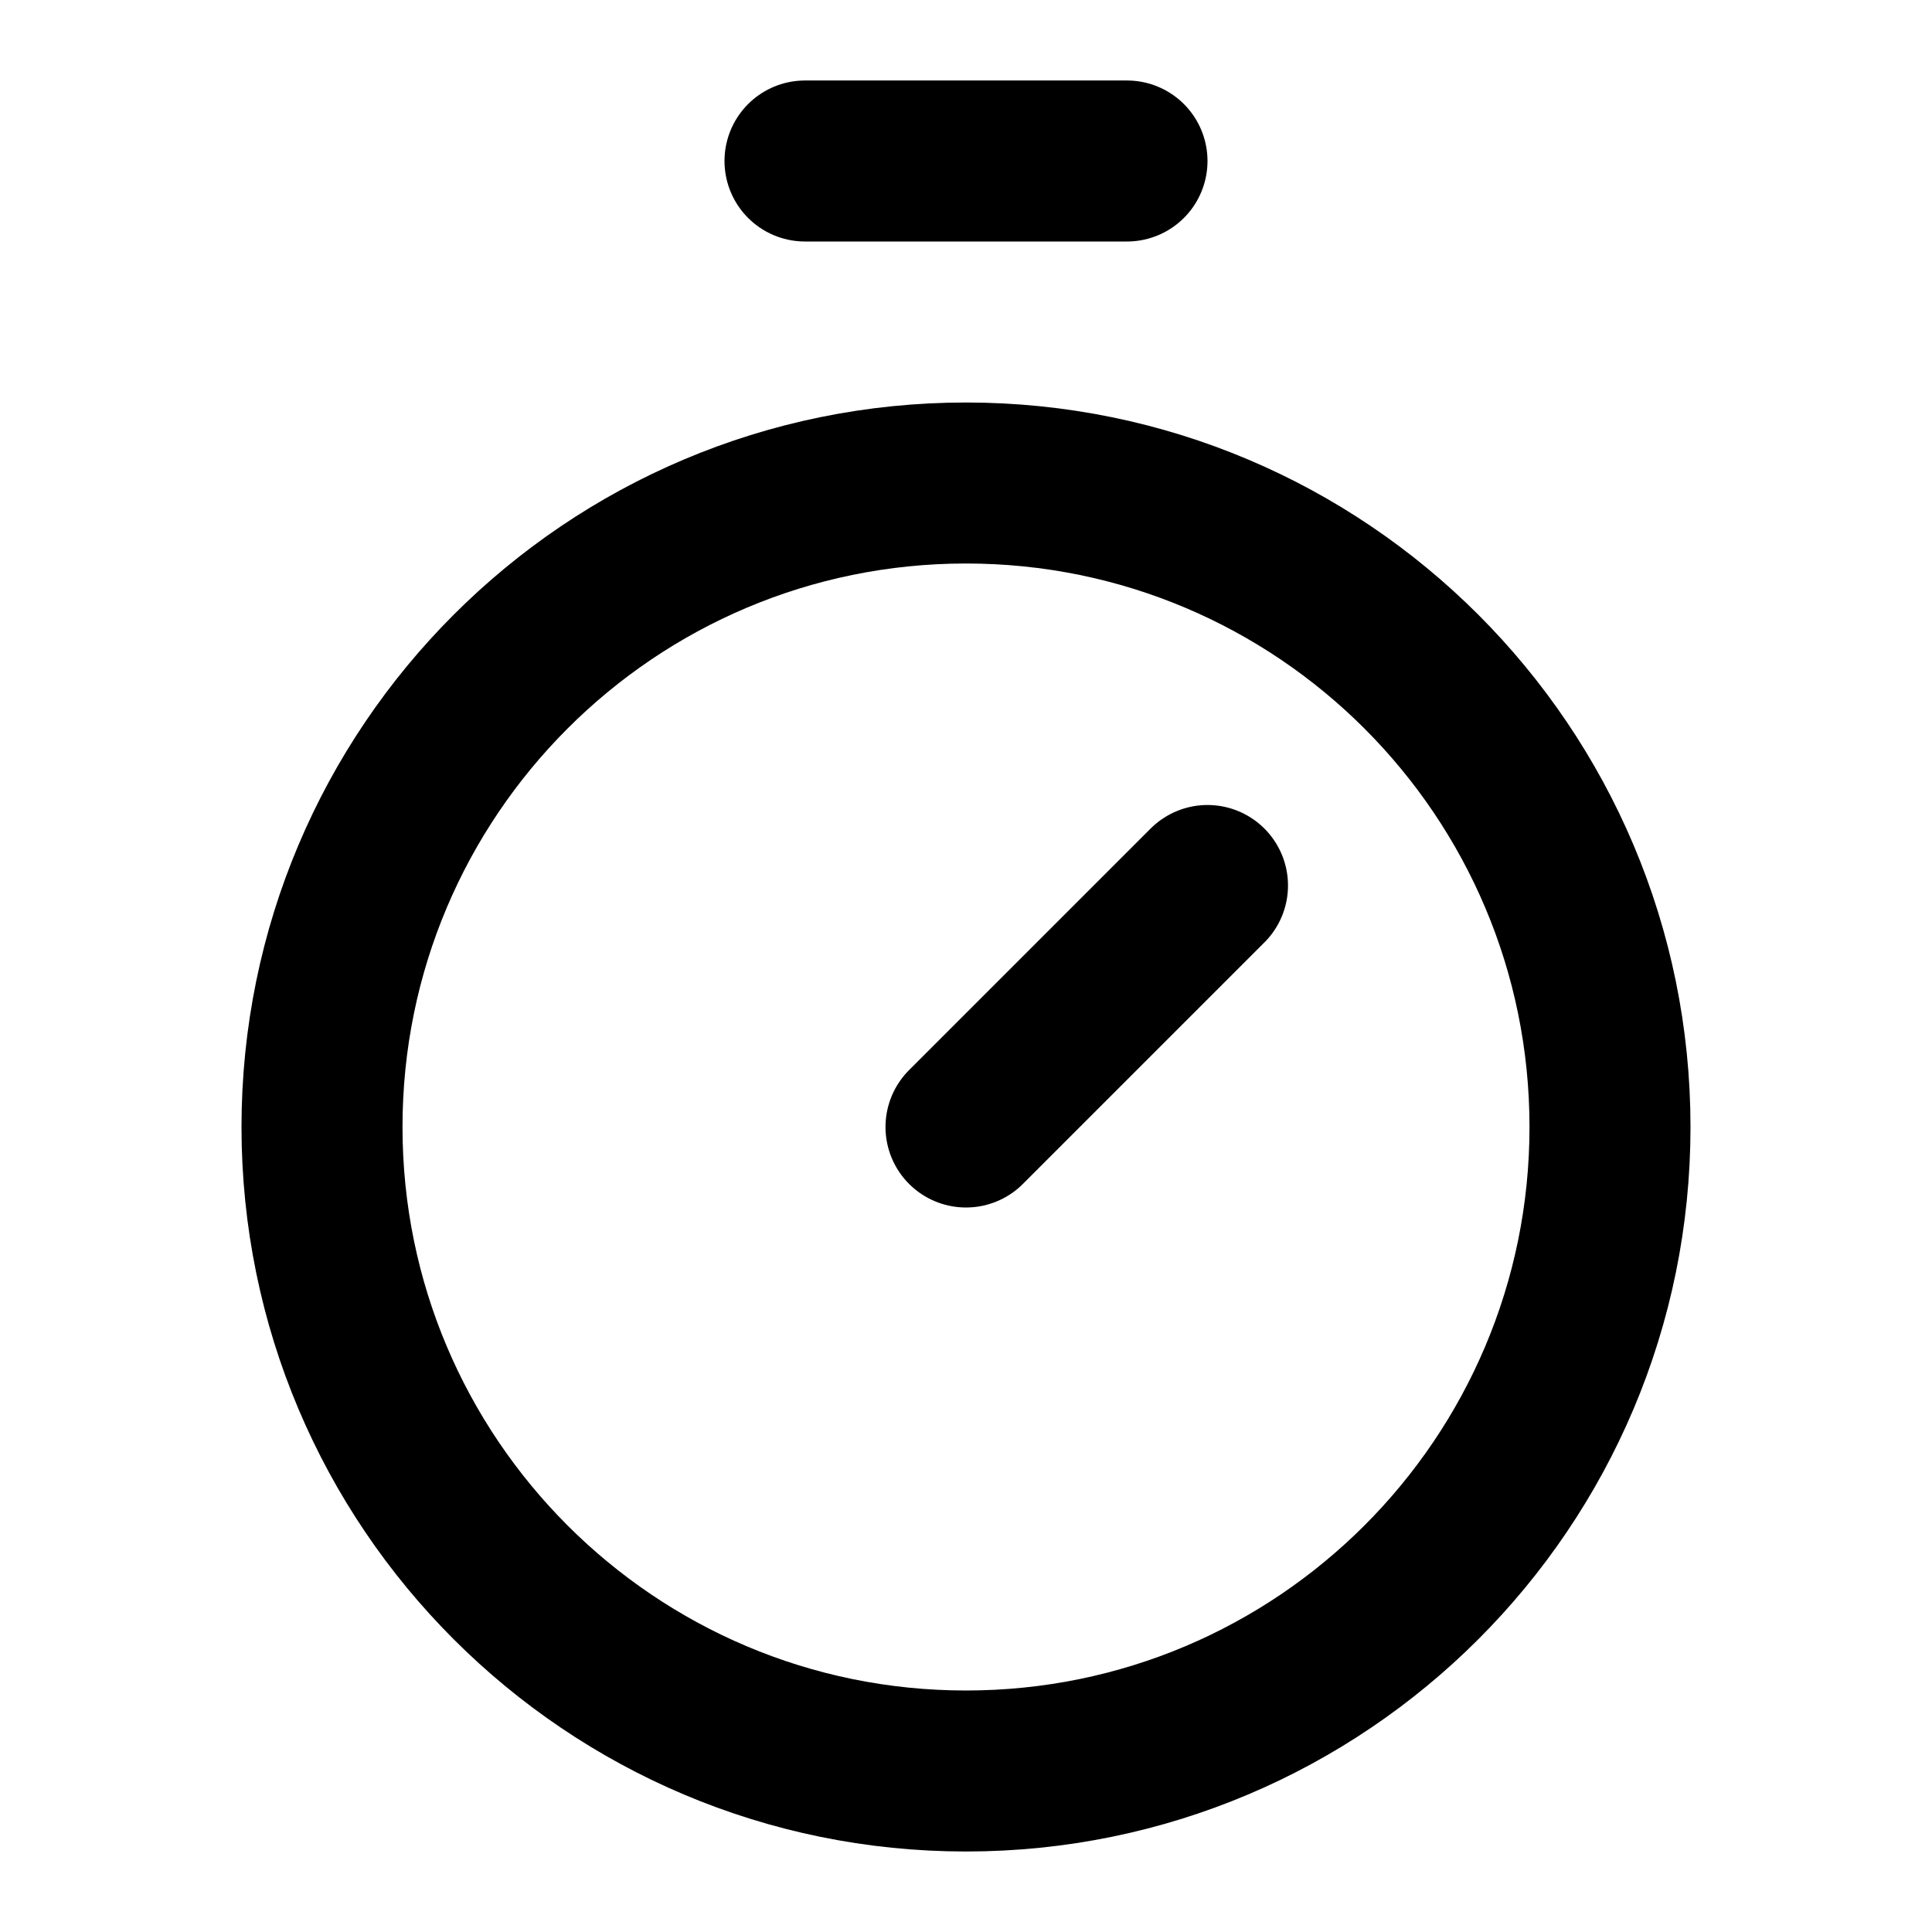
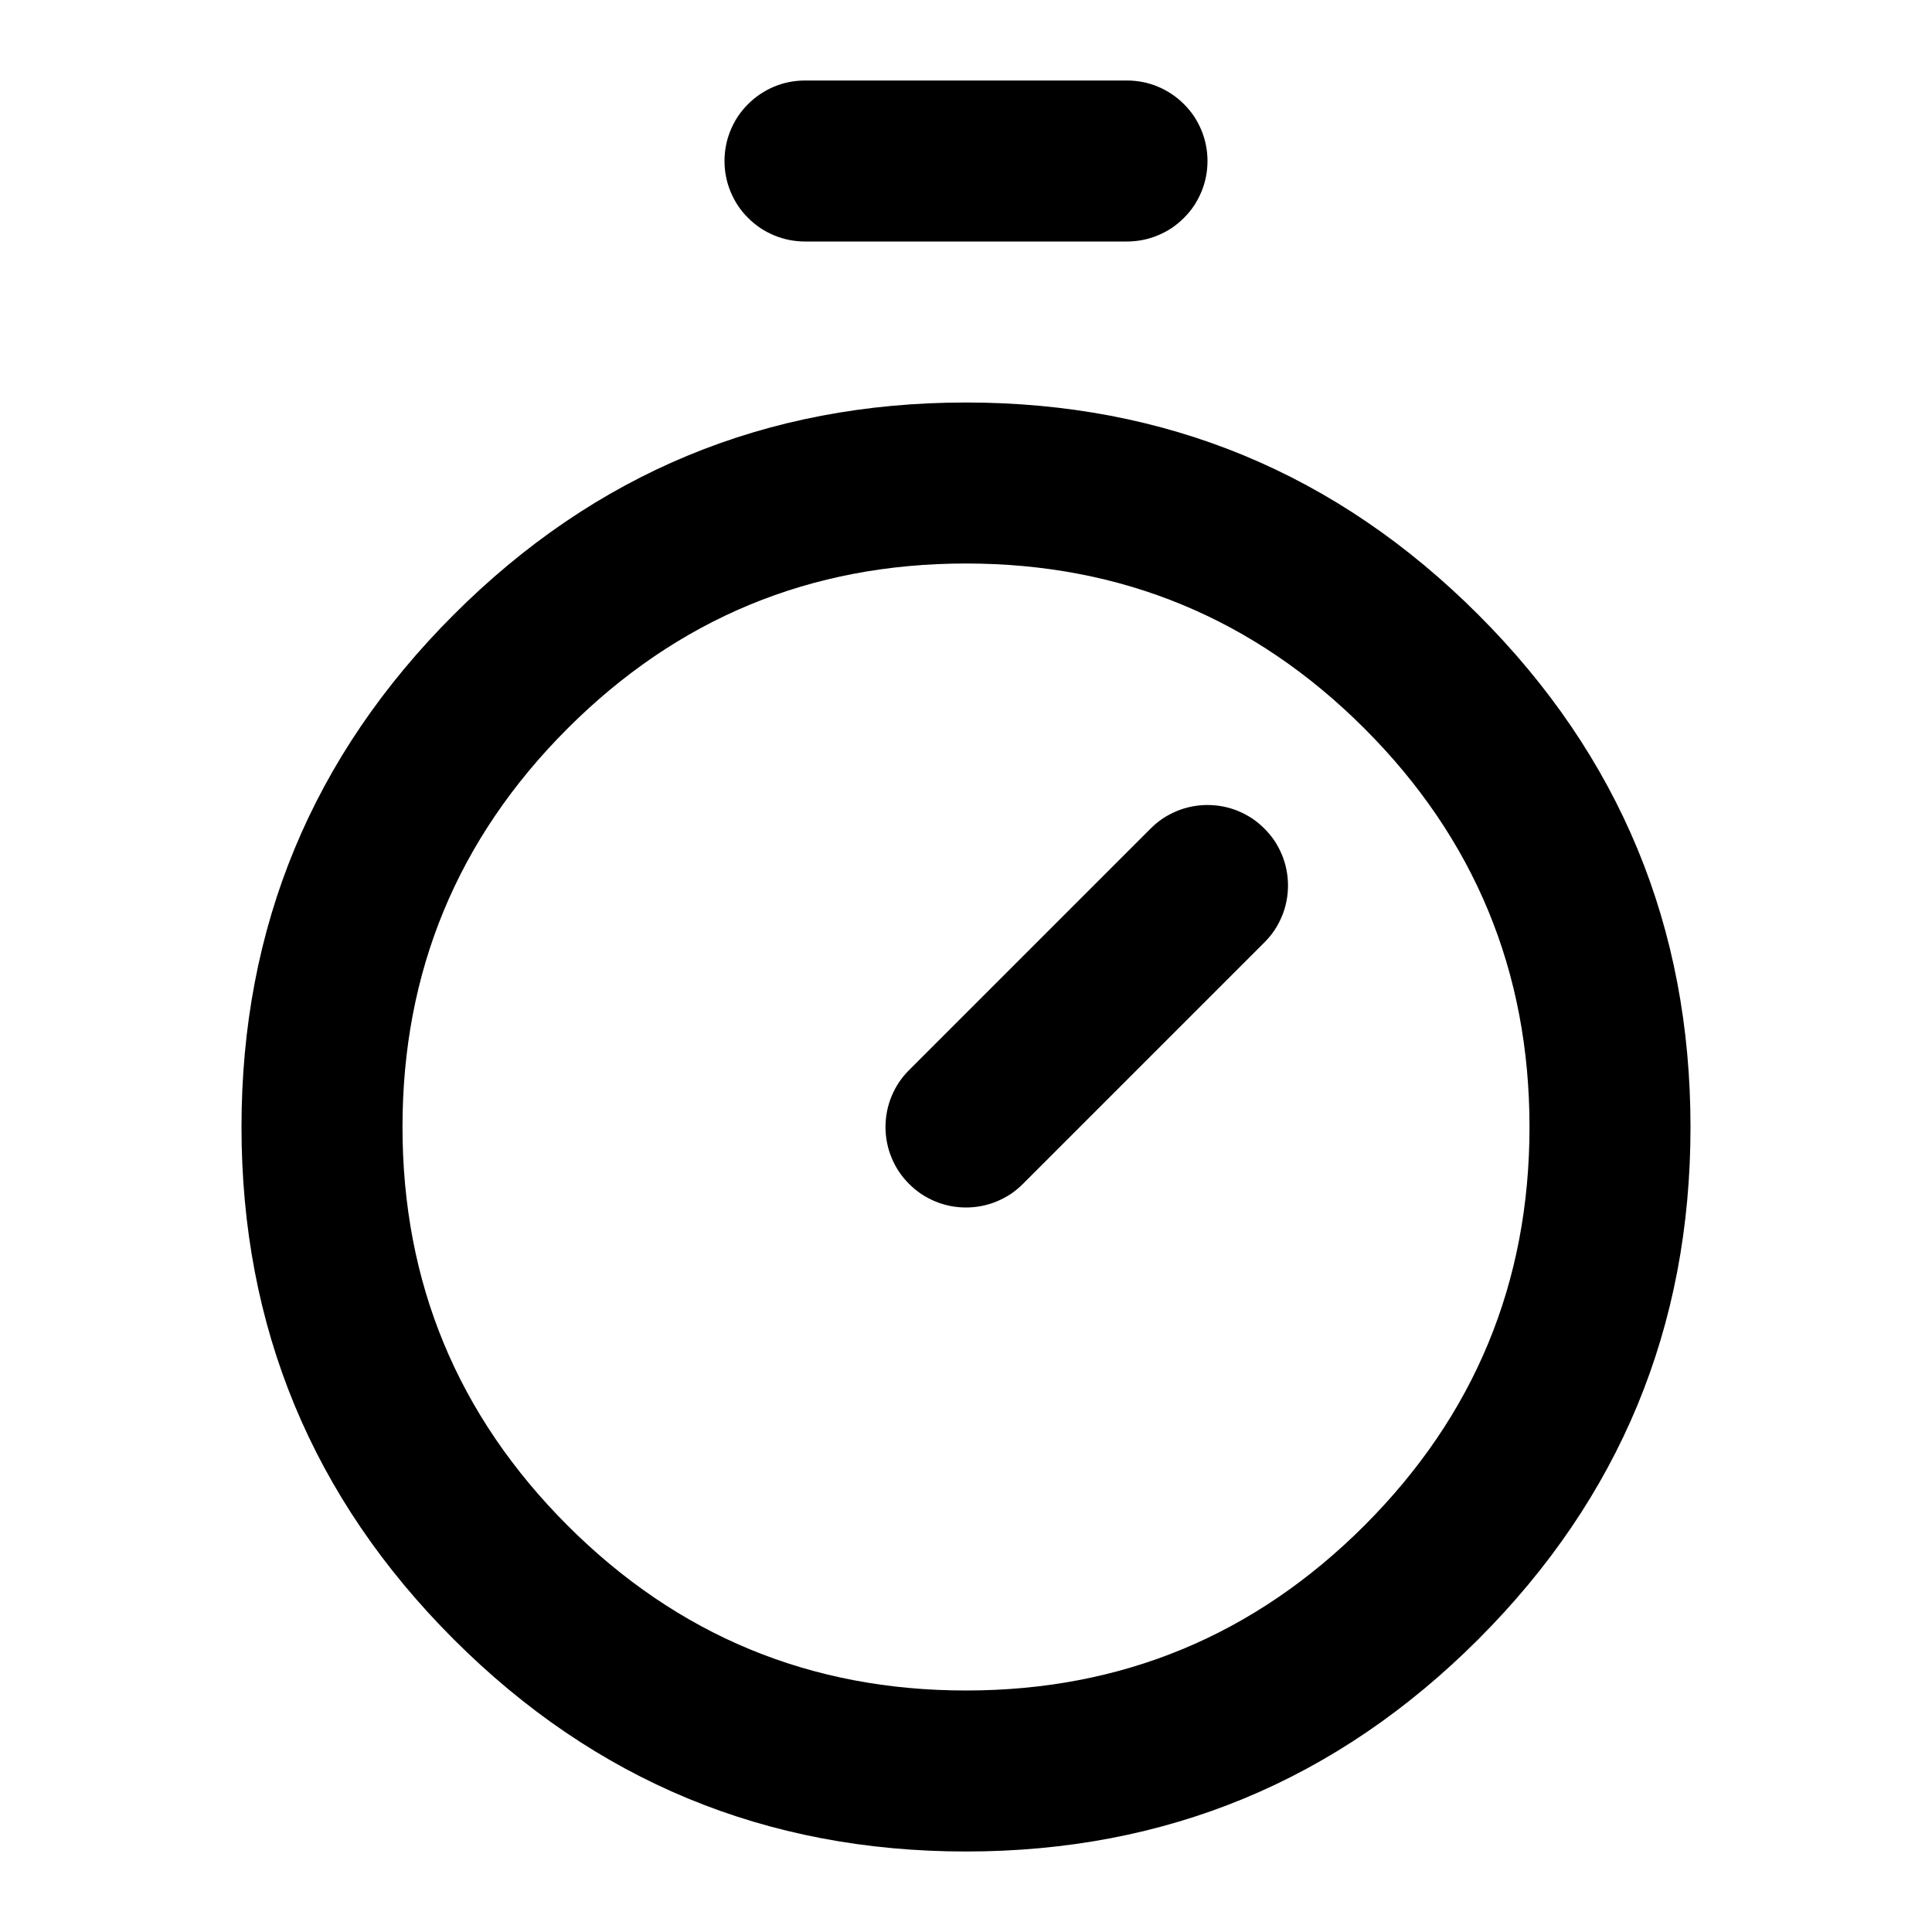
- <svg xmlns="http://www.w3.org/2000/svg" width="24" height="24" viewBox="0 0 24 24" fill="none" stroke="currentColor" stroke-width="2" stroke-linecap="round" stroke-linejoin="round" class="lucide lucide-timer-icon lucide-timer">
-   <line x1="10" x2="14" y1="2" y2="2" />
-   <line x1="12" x2="15" y1="14" y2="11" />
-   <circle cx="12" cy="14" r="8" />
+ <svg xmlns="http://www.w3.org/2000/svg" width="24" height="24" viewBox="0 0 24 24" fill="#000">
+   <path d="M14 1L10 1Q9.902 1 9.805 1.019Q9.708 1.038 9.617 1.076Q9.526 1.114 9.444 1.169Q9.363 1.223 9.293 1.293Q9.223 1.363 9.168 1.444Q9.114 1.526 9.076 1.617Q9.038 1.708 9.019 1.805Q9 1.901 9 2Q9 2.099 9.019 2.195Q9.038 2.292 9.076 2.383Q9.114 2.474 9.168 2.556Q9.223 2.638 9.293 2.707Q9.363 2.777 9.444 2.832Q9.526 2.886 9.617 2.924Q9.708 2.962 9.805 2.981Q9.902 3 10 3L14 3Q14.098 3 14.195 2.981Q14.292 2.962 14.383 2.924Q14.474 2.886 14.556 2.832Q14.637 2.777 14.707 2.707Q14.777 2.638 14.832 2.556Q14.886 2.474 14.924 2.383Q14.962 2.292 14.981 2.195Q15 2.099 15 2Q15 1.901 14.981 1.805Q14.962 1.708 14.924 1.617Q14.886 1.526 14.832 1.444Q14.777 1.363 14.707 1.293Q14.637 1.223 14.556 1.169Q14.474 1.114 14.383 1.076Q14.292 1.038 14.195 1.019Q14.098 1 14 1ZM18.364 20.364Q21 17.728 21 14Q21 10.272 18.364 7.636Q15.728 5 12 5Q8.272 5 5.636 7.636Q3 10.272 3 14Q3 17.728 5.636 20.364Q8.272 23 12 23Q15.728 23 18.364 20.364ZM16.95 9.05Q19 11.101 19 14Q19 16.899 16.95 18.95Q14.899 21 12 21Q9.101 21 7.05 18.95Q5 16.899 5 14Q5 11.101 7.05 9.05Q9.101 7 12 7Q14.899 7 16.95 9.05ZM14.293 10.293Q14.363 10.223 14.444 10.168Q14.526 10.114 14.617 10.076Q14.708 10.038 14.805 10.019Q14.902 10 15 10Q15.098 10 15.195 10.019Q15.292 10.038 15.383 10.076Q15.474 10.114 15.556 10.168Q15.637 10.223 15.707 10.293Q15.777 10.363 15.832 10.444Q15.886 10.526 15.924 10.617Q15.962 10.708 15.981 10.805Q16 10.902 16 11Q16 11.098 15.981 11.195Q15.962 11.292 15.924 11.383Q15.886 11.474 15.832 11.556Q15.777 11.637 15.707 11.707L12.707 14.707Q12.637 14.777 12.556 14.832Q12.474 14.886 12.383 14.924Q12.292 14.962 12.195 14.981Q12.098 15 12 15Q11.902 15 11.805 14.981Q11.708 14.962 11.617 14.924Q11.526 14.886 11.444 14.832Q11.363 14.777 11.293 14.707Q11.223 14.637 11.168 14.556Q11.114 14.474 11.076 14.383Q11.038 14.292 11.019 14.195Q11 14.098 11 14Q11 13.902 11.019 13.805Q11.038 13.708 11.076 13.617Q11.114 13.526 11.168 13.444Q11.223 13.363 11.293 13.293L14.293 10.293Z" />
</svg>
